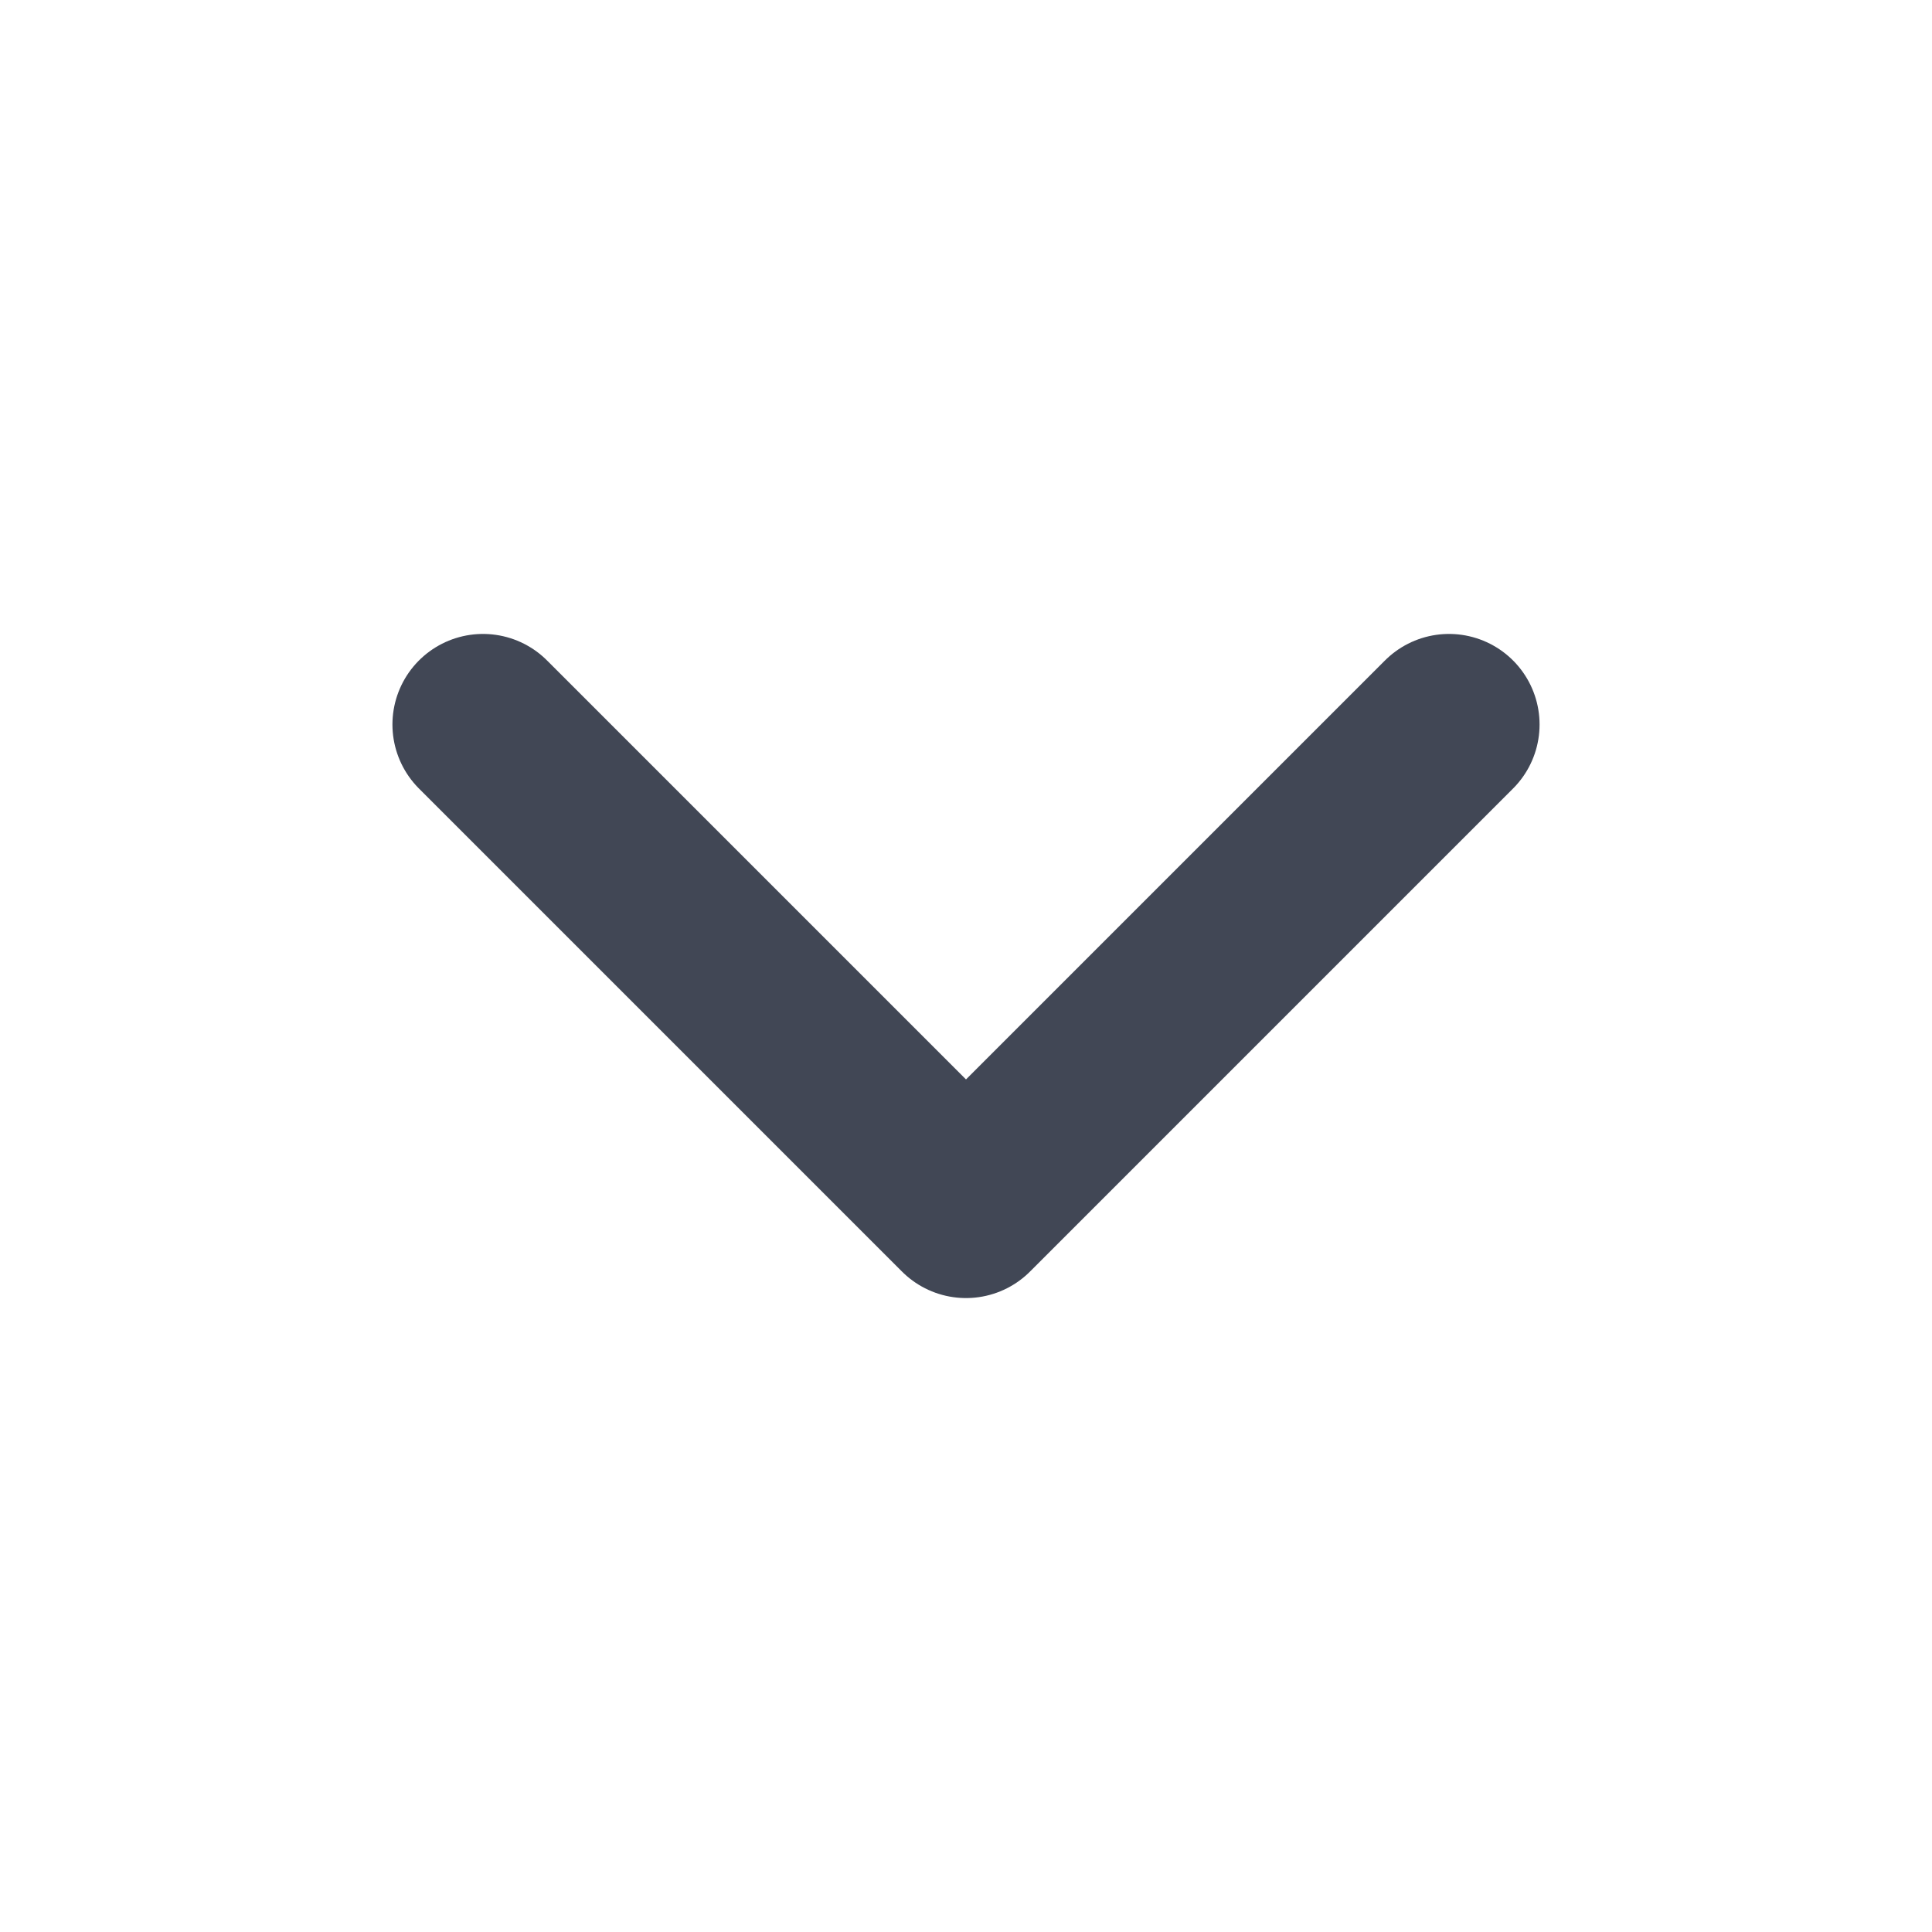
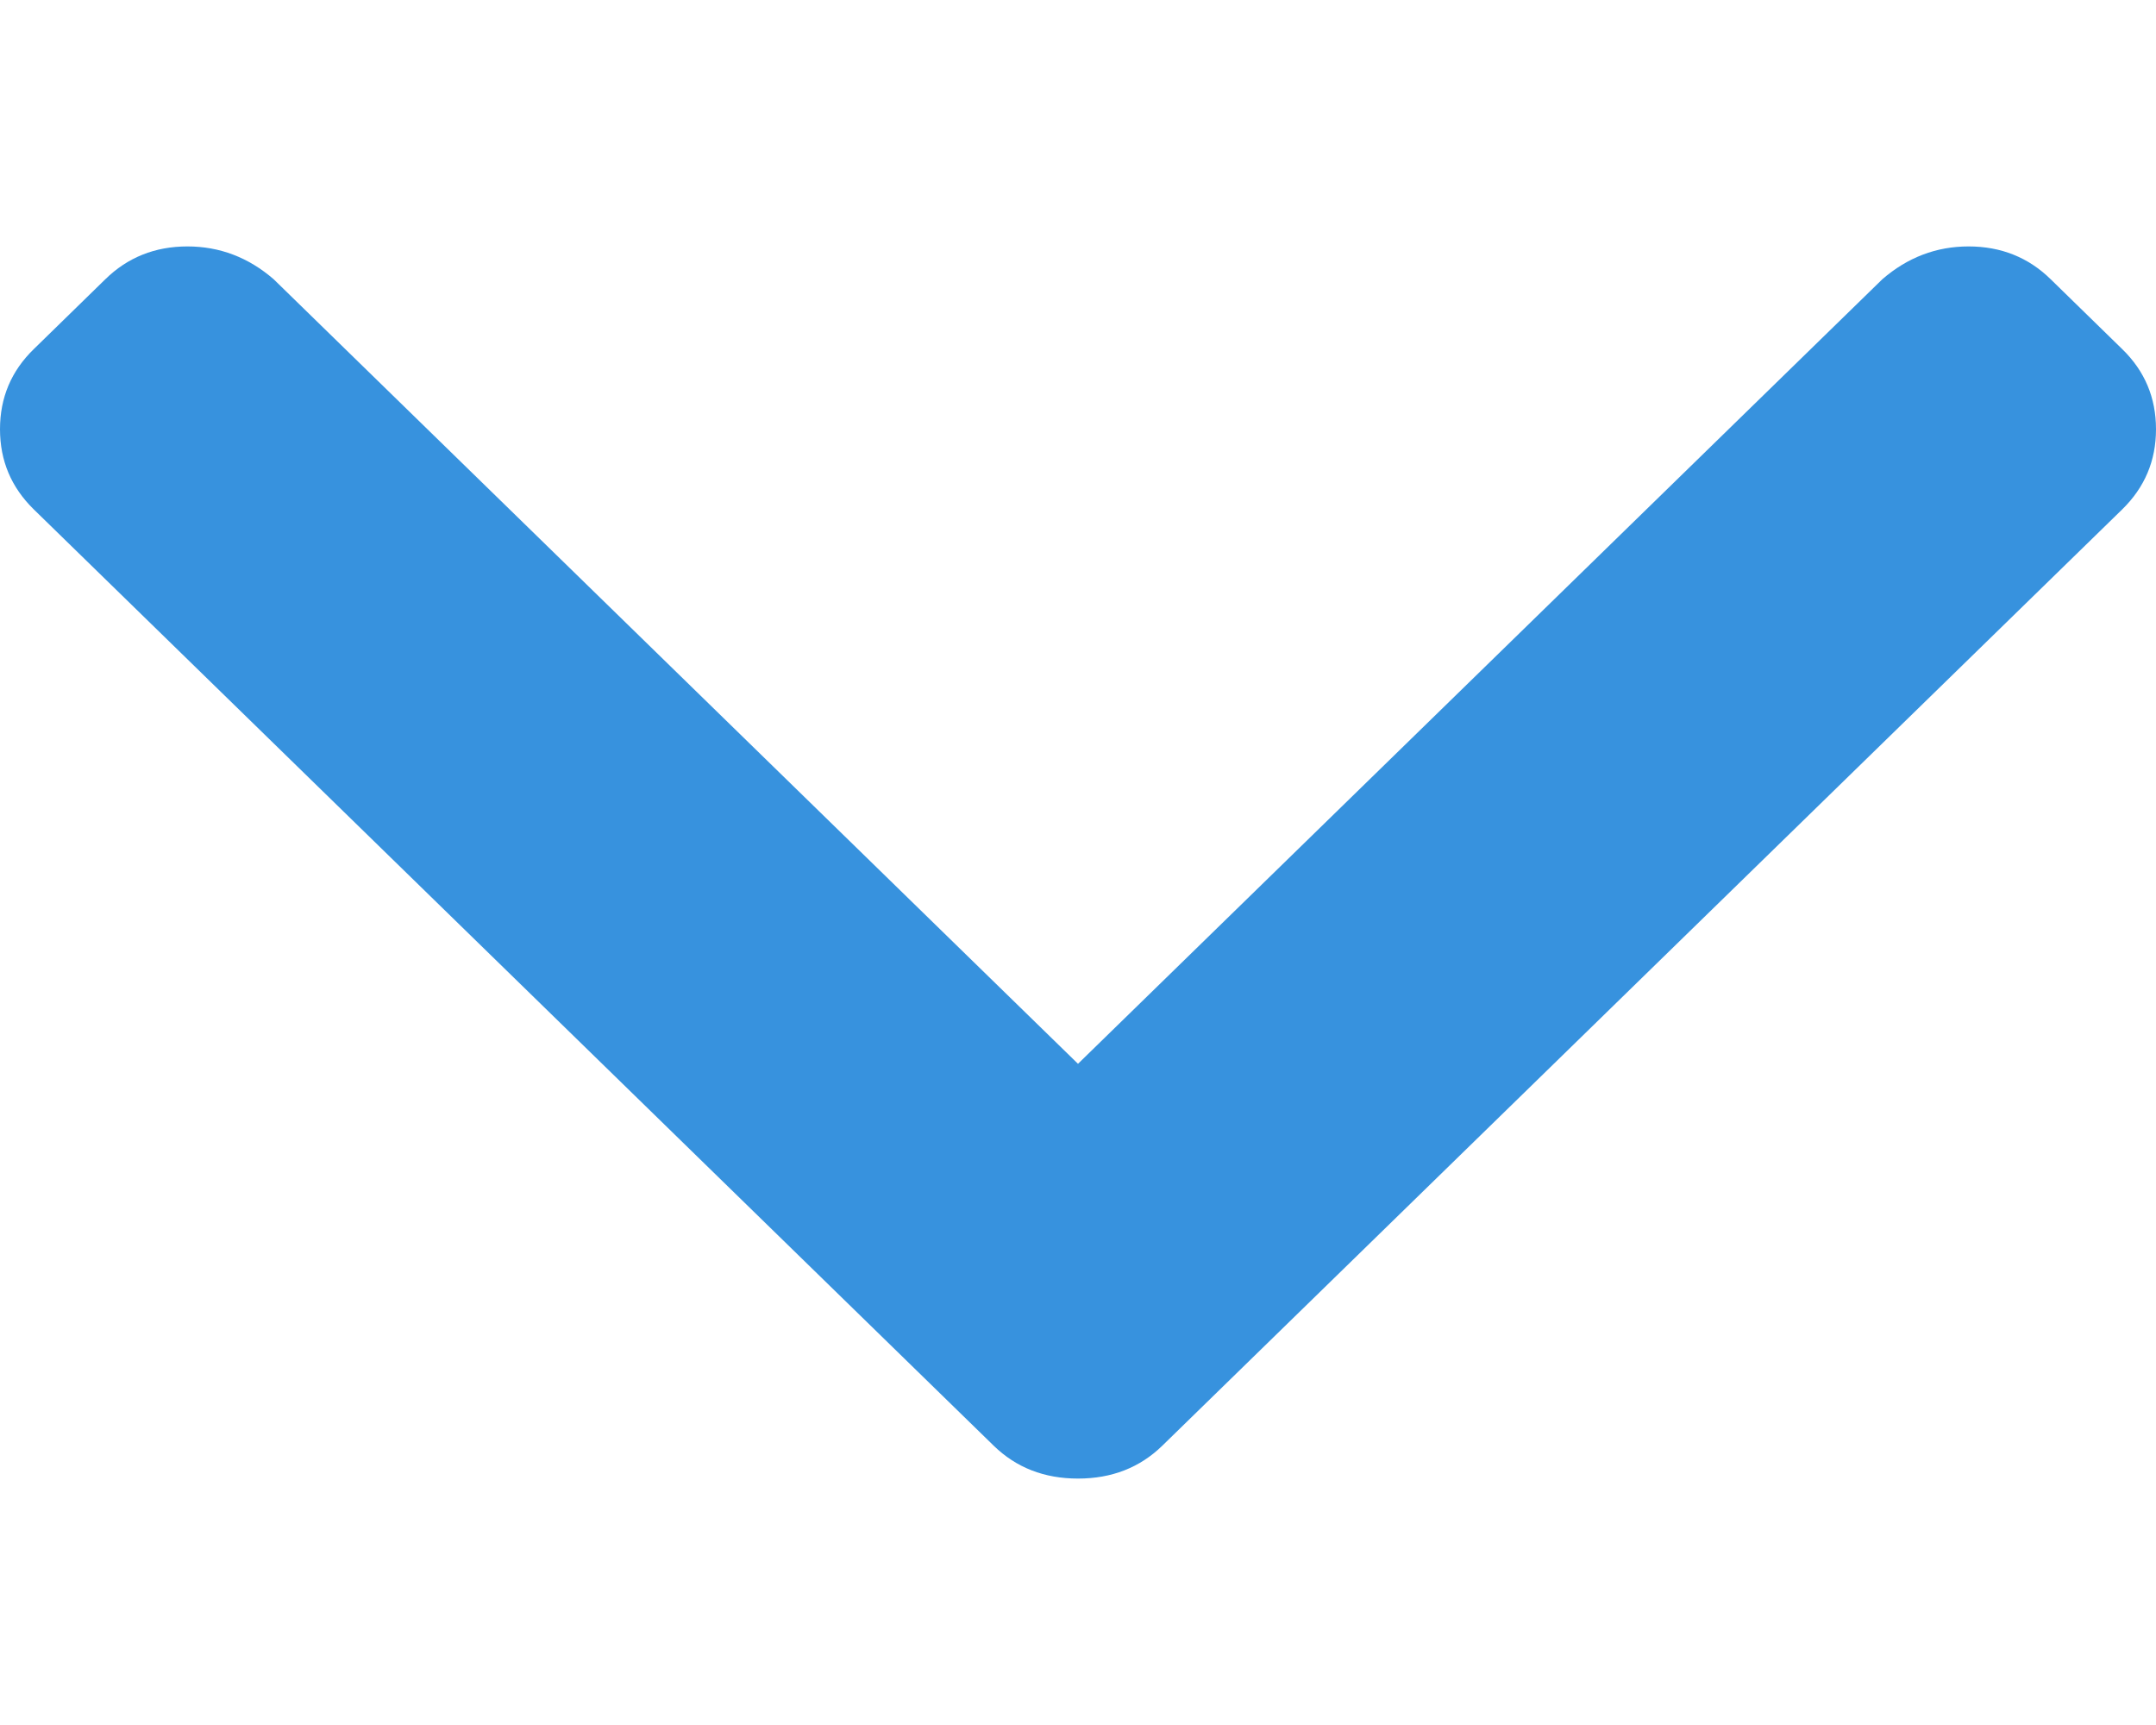
- <svg xmlns="http://www.w3.org/2000/svg" width="16" height="16" viewBox="0 0 16 16" fill="none" stroke="#414755" stroke-width="1.5">
-   <path d="M4 6l4 4 4-4" stroke-linecap="round" stroke-linejoin="round" />
+ <svg xmlns="http://www.w3.org/2000/svg" width="10" height="8" viewBox="0 0 14 8" fill="none">
+   <path d="M7.547 7.787C7.401 7.929 7.219 8 7 8C6.781 8 6.599 7.929 6.453 7.787L0.219 1.707C0.073 1.564 0 1.391 0 1.187C0 0.982 0.073 0.809 0.219 0.667L0.684 0.213C0.829 0.071 1.007 0 1.217 0C1.426 0 1.613 0.071 1.777 0.213L7 5.307L12.223 0.213C12.387 0.071 12.574 0 12.783 0C12.993 0 13.171 0.071 13.316 0.213L13.781 0.667C13.927 0.809 14 0.982 14 1.187C14 1.391 13.927 1.564 13.781 1.707L7.547 7.787Z" fill="#3792DE" />
</svg>
